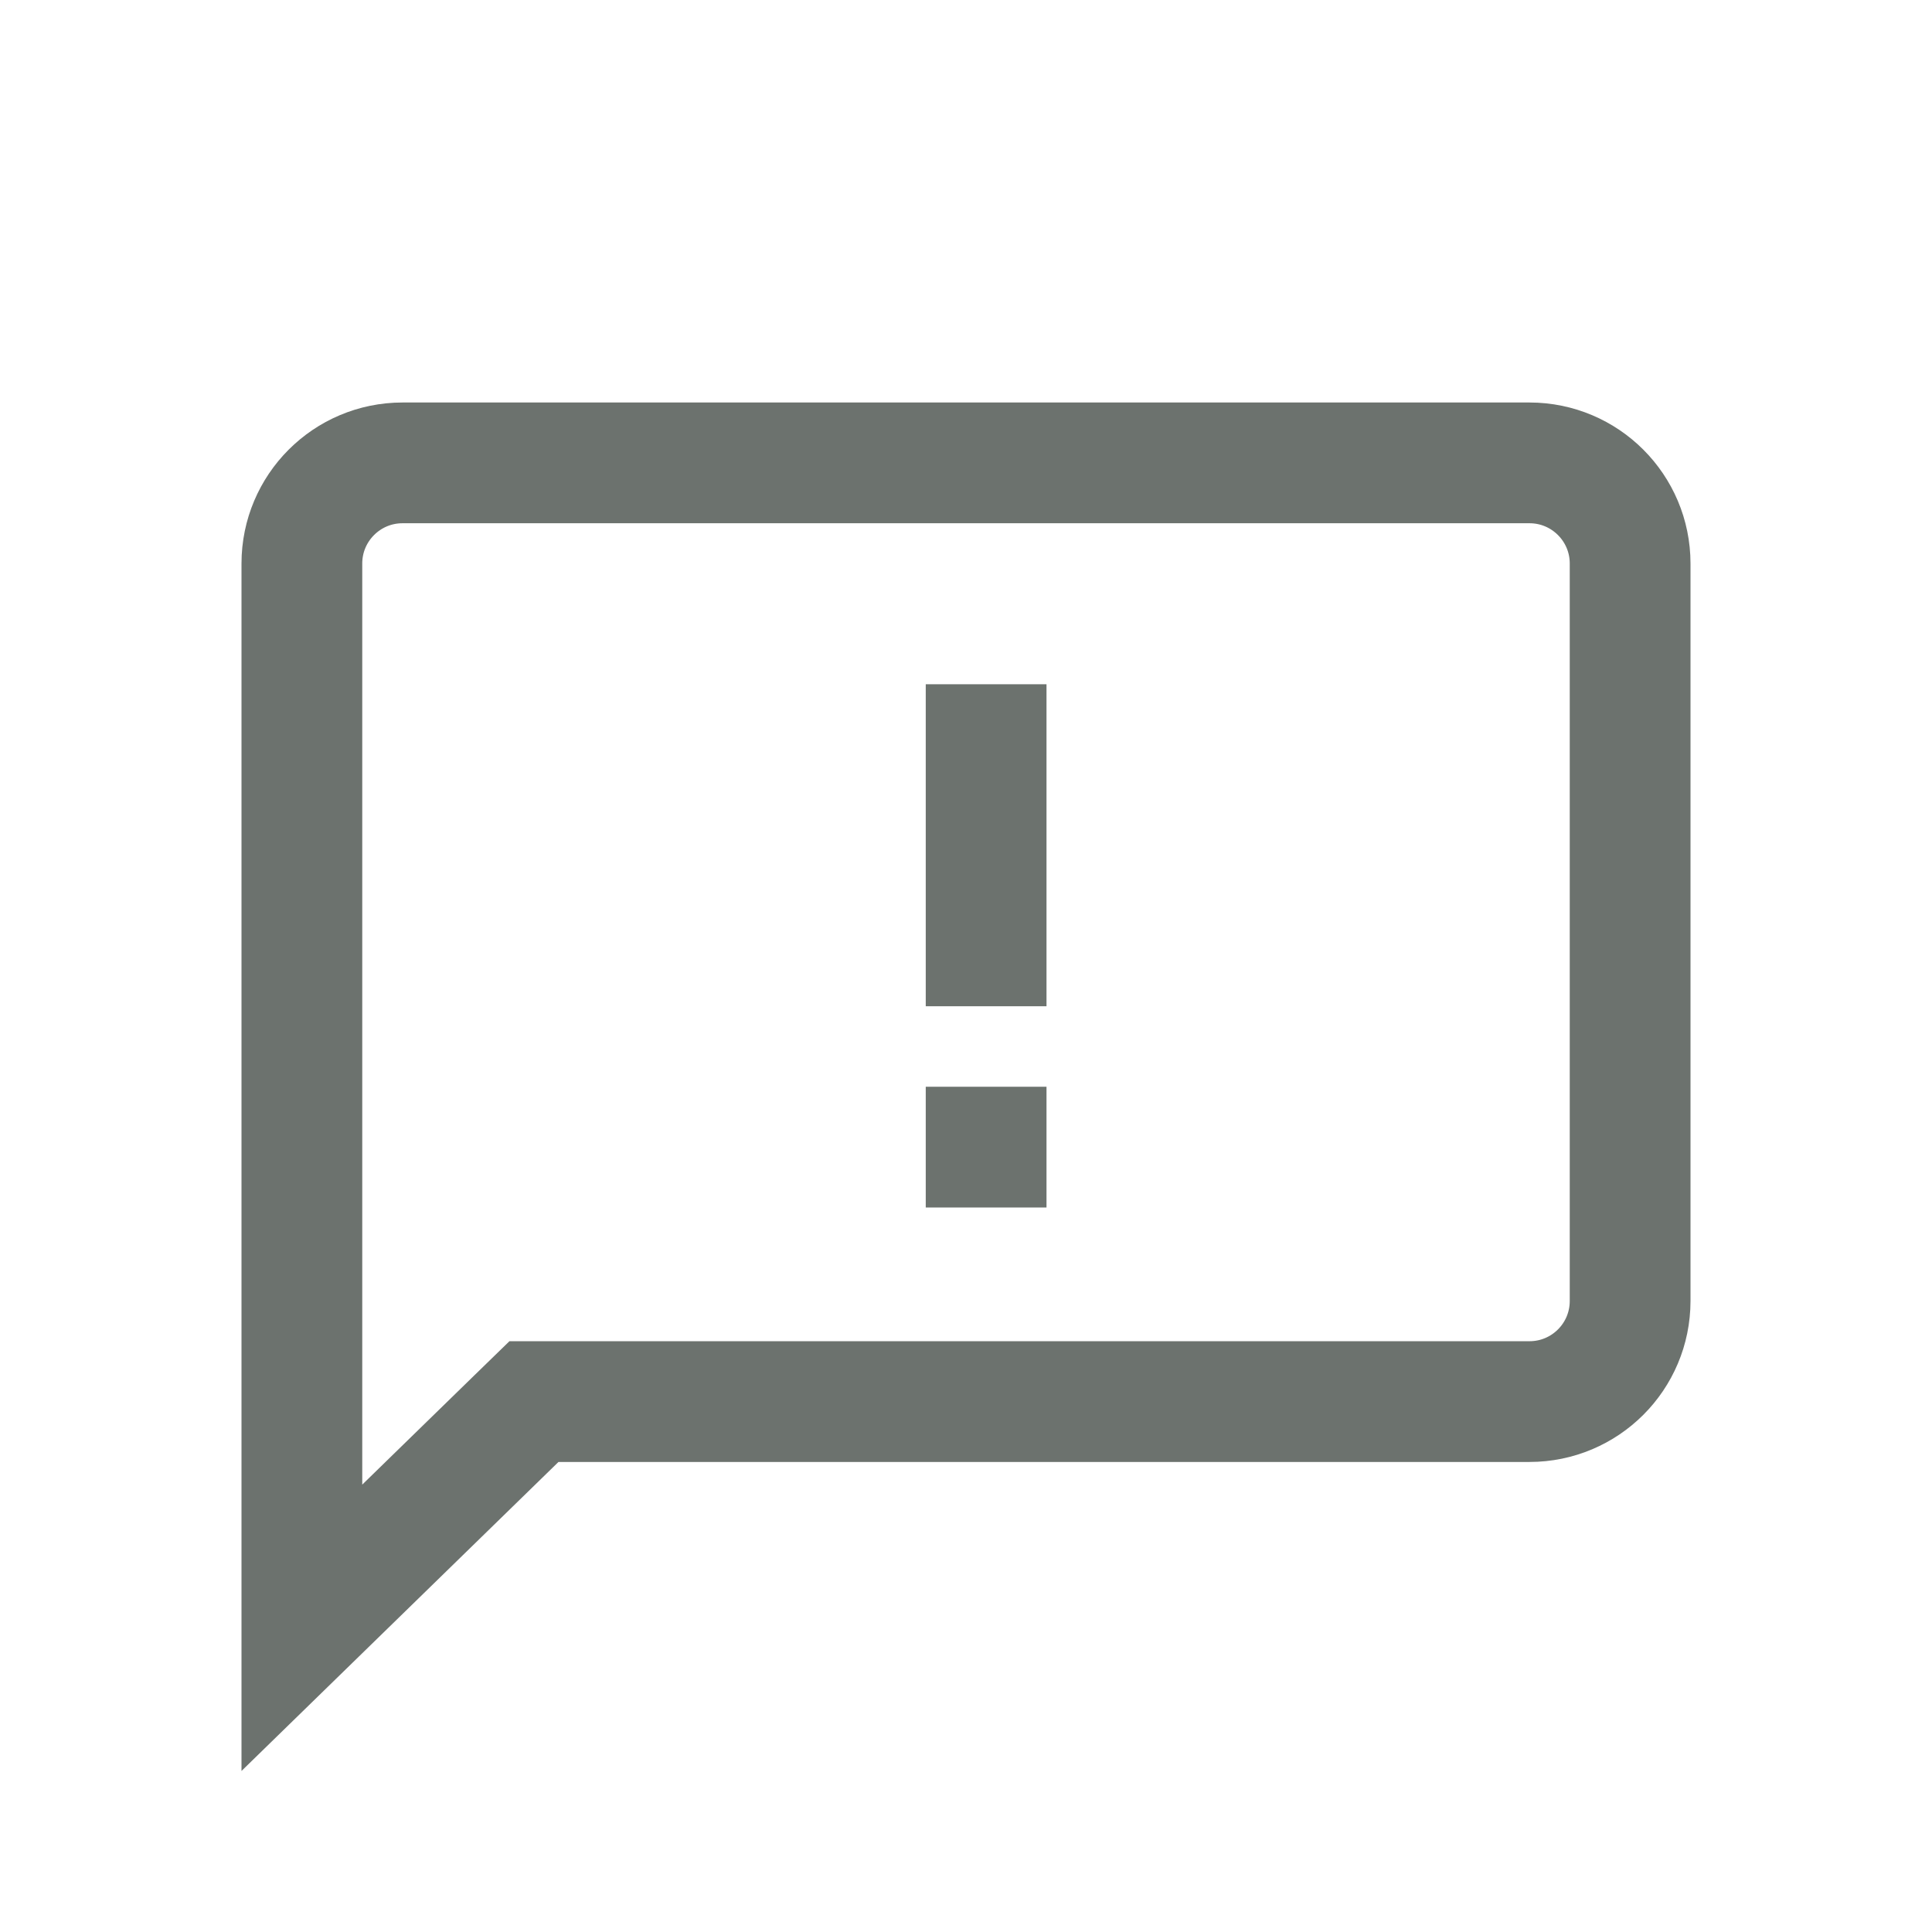
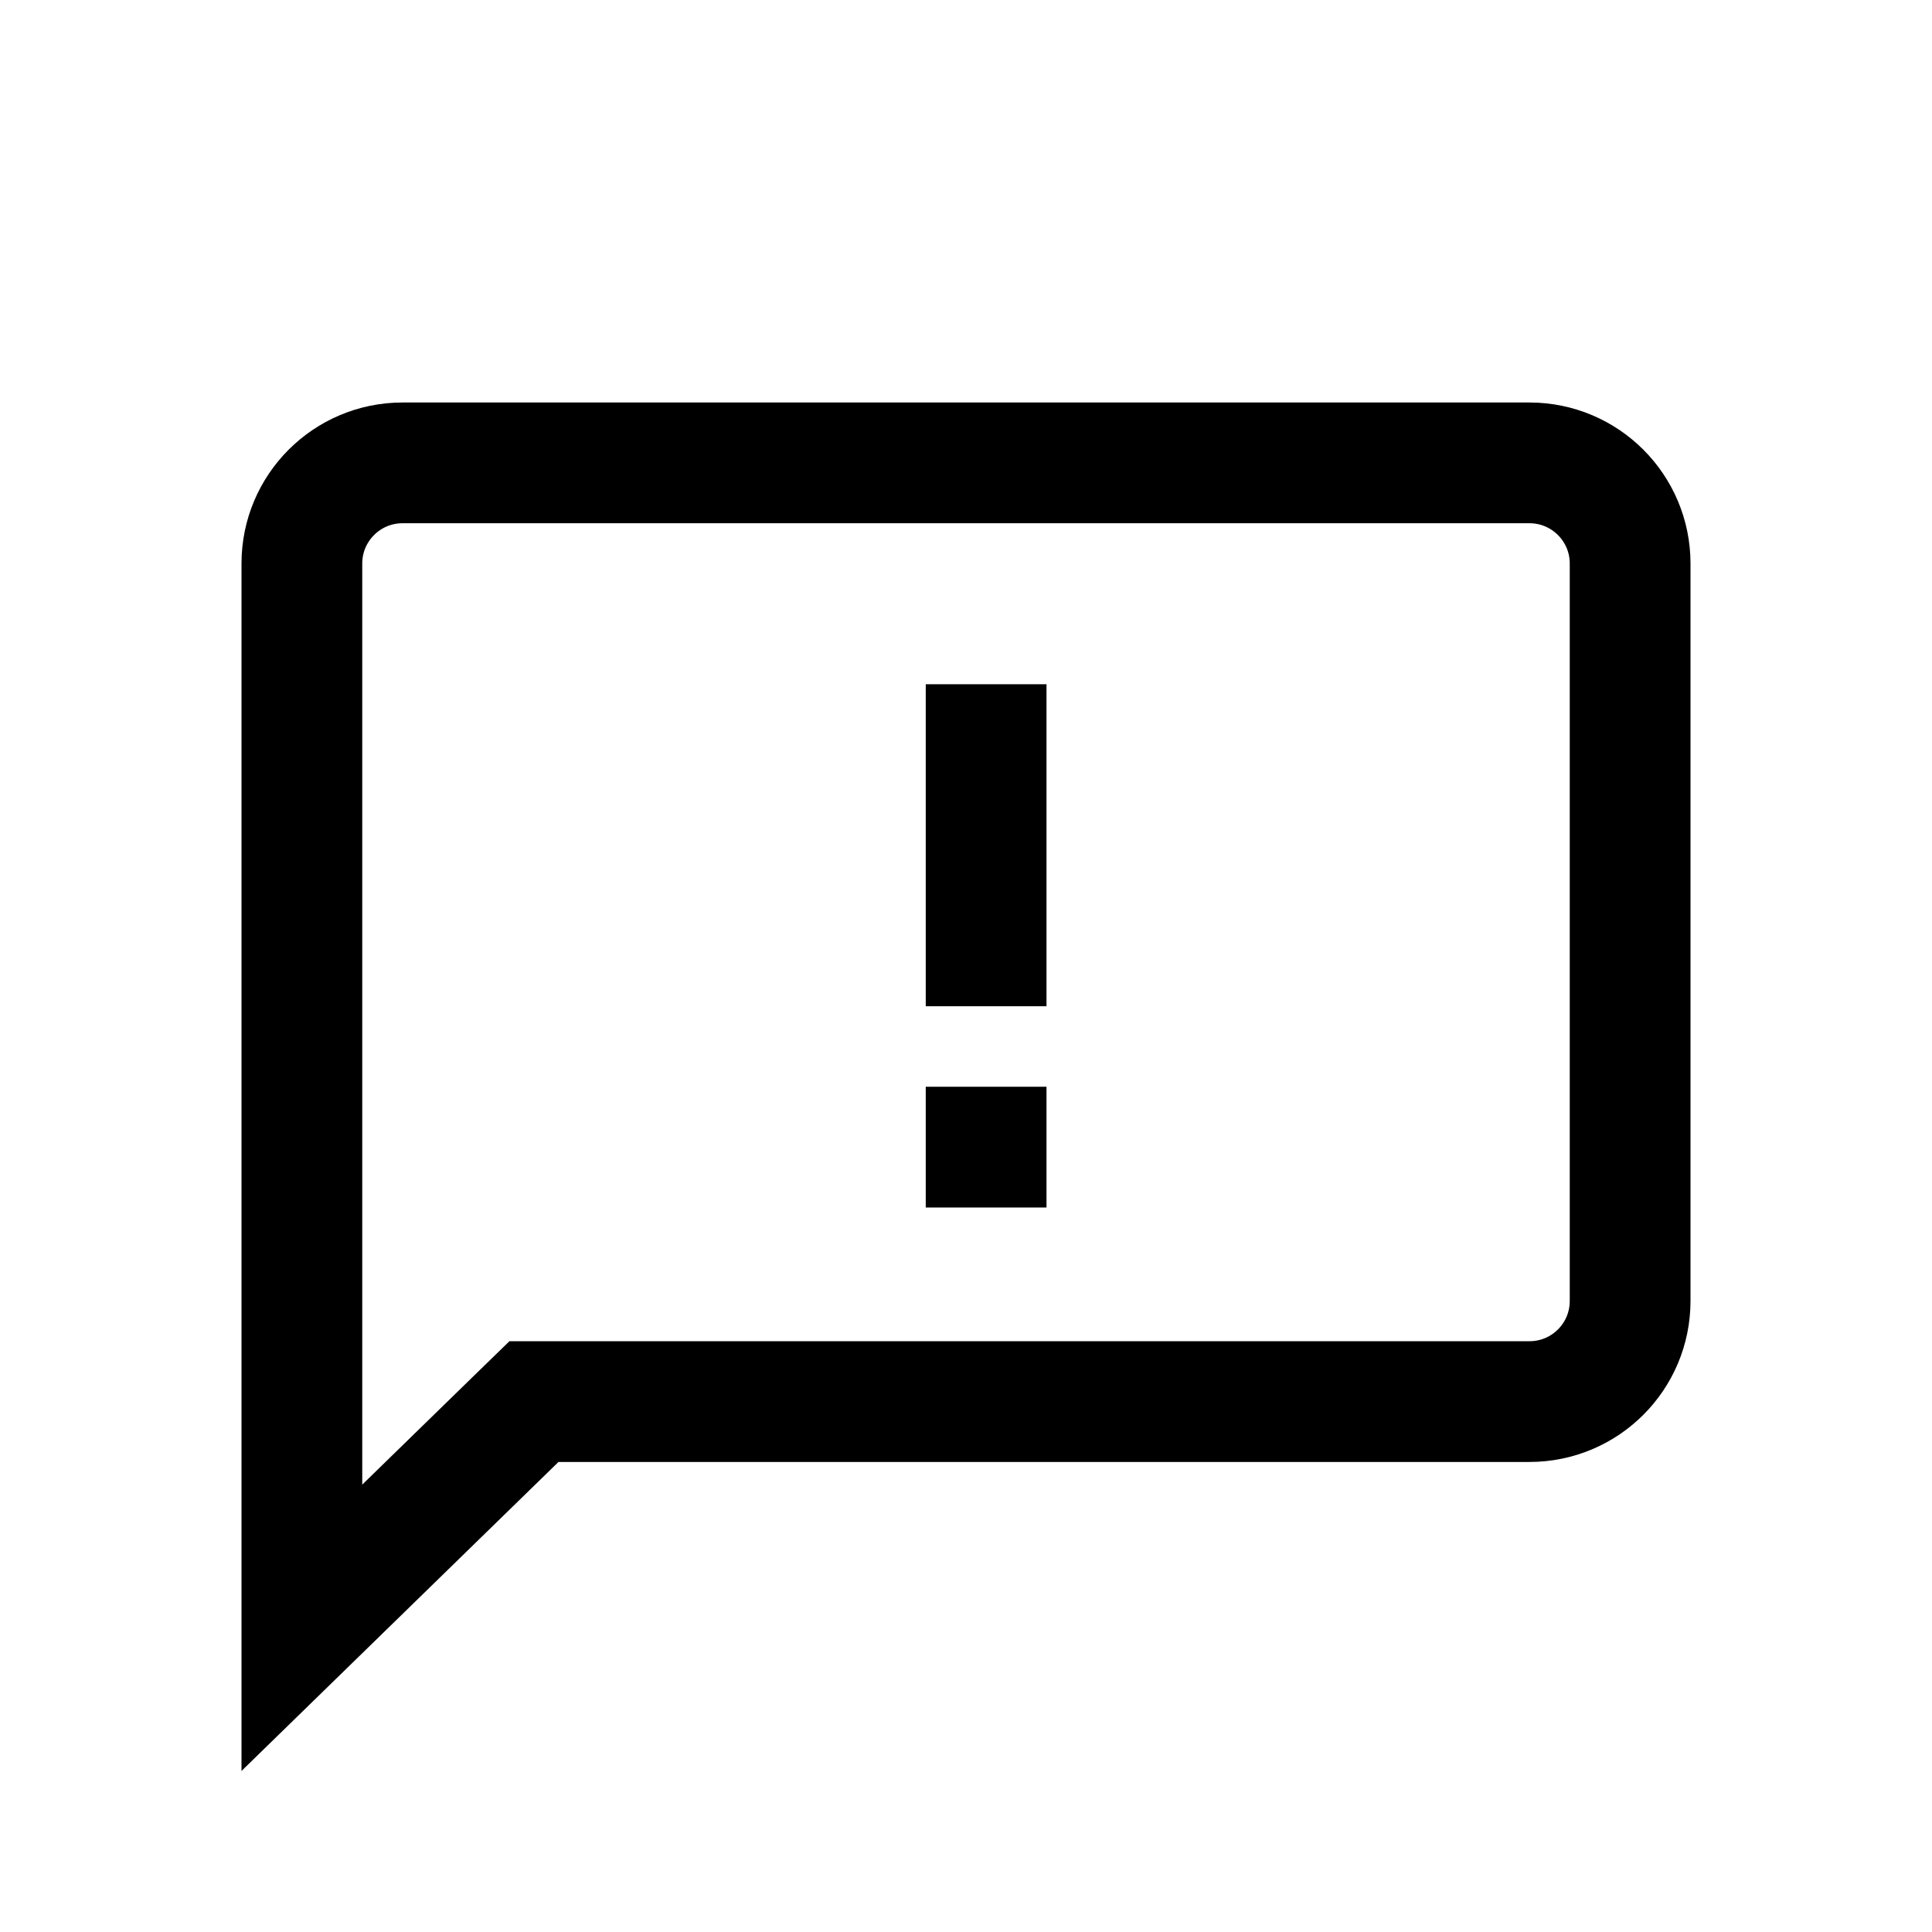
<svg xmlns="http://www.w3.org/2000/svg" width="24" height="24" viewBox="0 0 24 24" fill="none">
-   <path d="M5 5.75H19C19.69 5.75 20.25 6.31 20.25 7V16.161C20.25 16.852 19.69 17.411 19 17.411H6.633L6.414 17.624L3.75 20.221V7C3.75 6.31 4.31 5.75 5 5.75Z" stroke="#6C726E" stroke-width="1.5" />
-   <rect x="11.5" y="8.5" width="1.5" height="4" fill="#6C726E" />
-   <rect x="11.5" y="13.5" width="1.5" height="1.5" fill="#6C726E" />
+   <path d="M5 5.75H19C19.69 5.75 20.25 6.31 20.25 7V16.161C20.25 16.852 19.69 17.411 19 17.411H6.633L6.414 17.624L3.75 20.221V7C3.75 6.31 4.31 5.75 5 5.75Z" stroke="currentColor" stroke-width="1.5" />
+   <rect x="11.5" y="8.5" width="1.5" height="4" fill="currentColor" />
+   <rect x="11.5" y="13.5" width="1.5" height="1.5" fill="currentColor" />
</svg>
